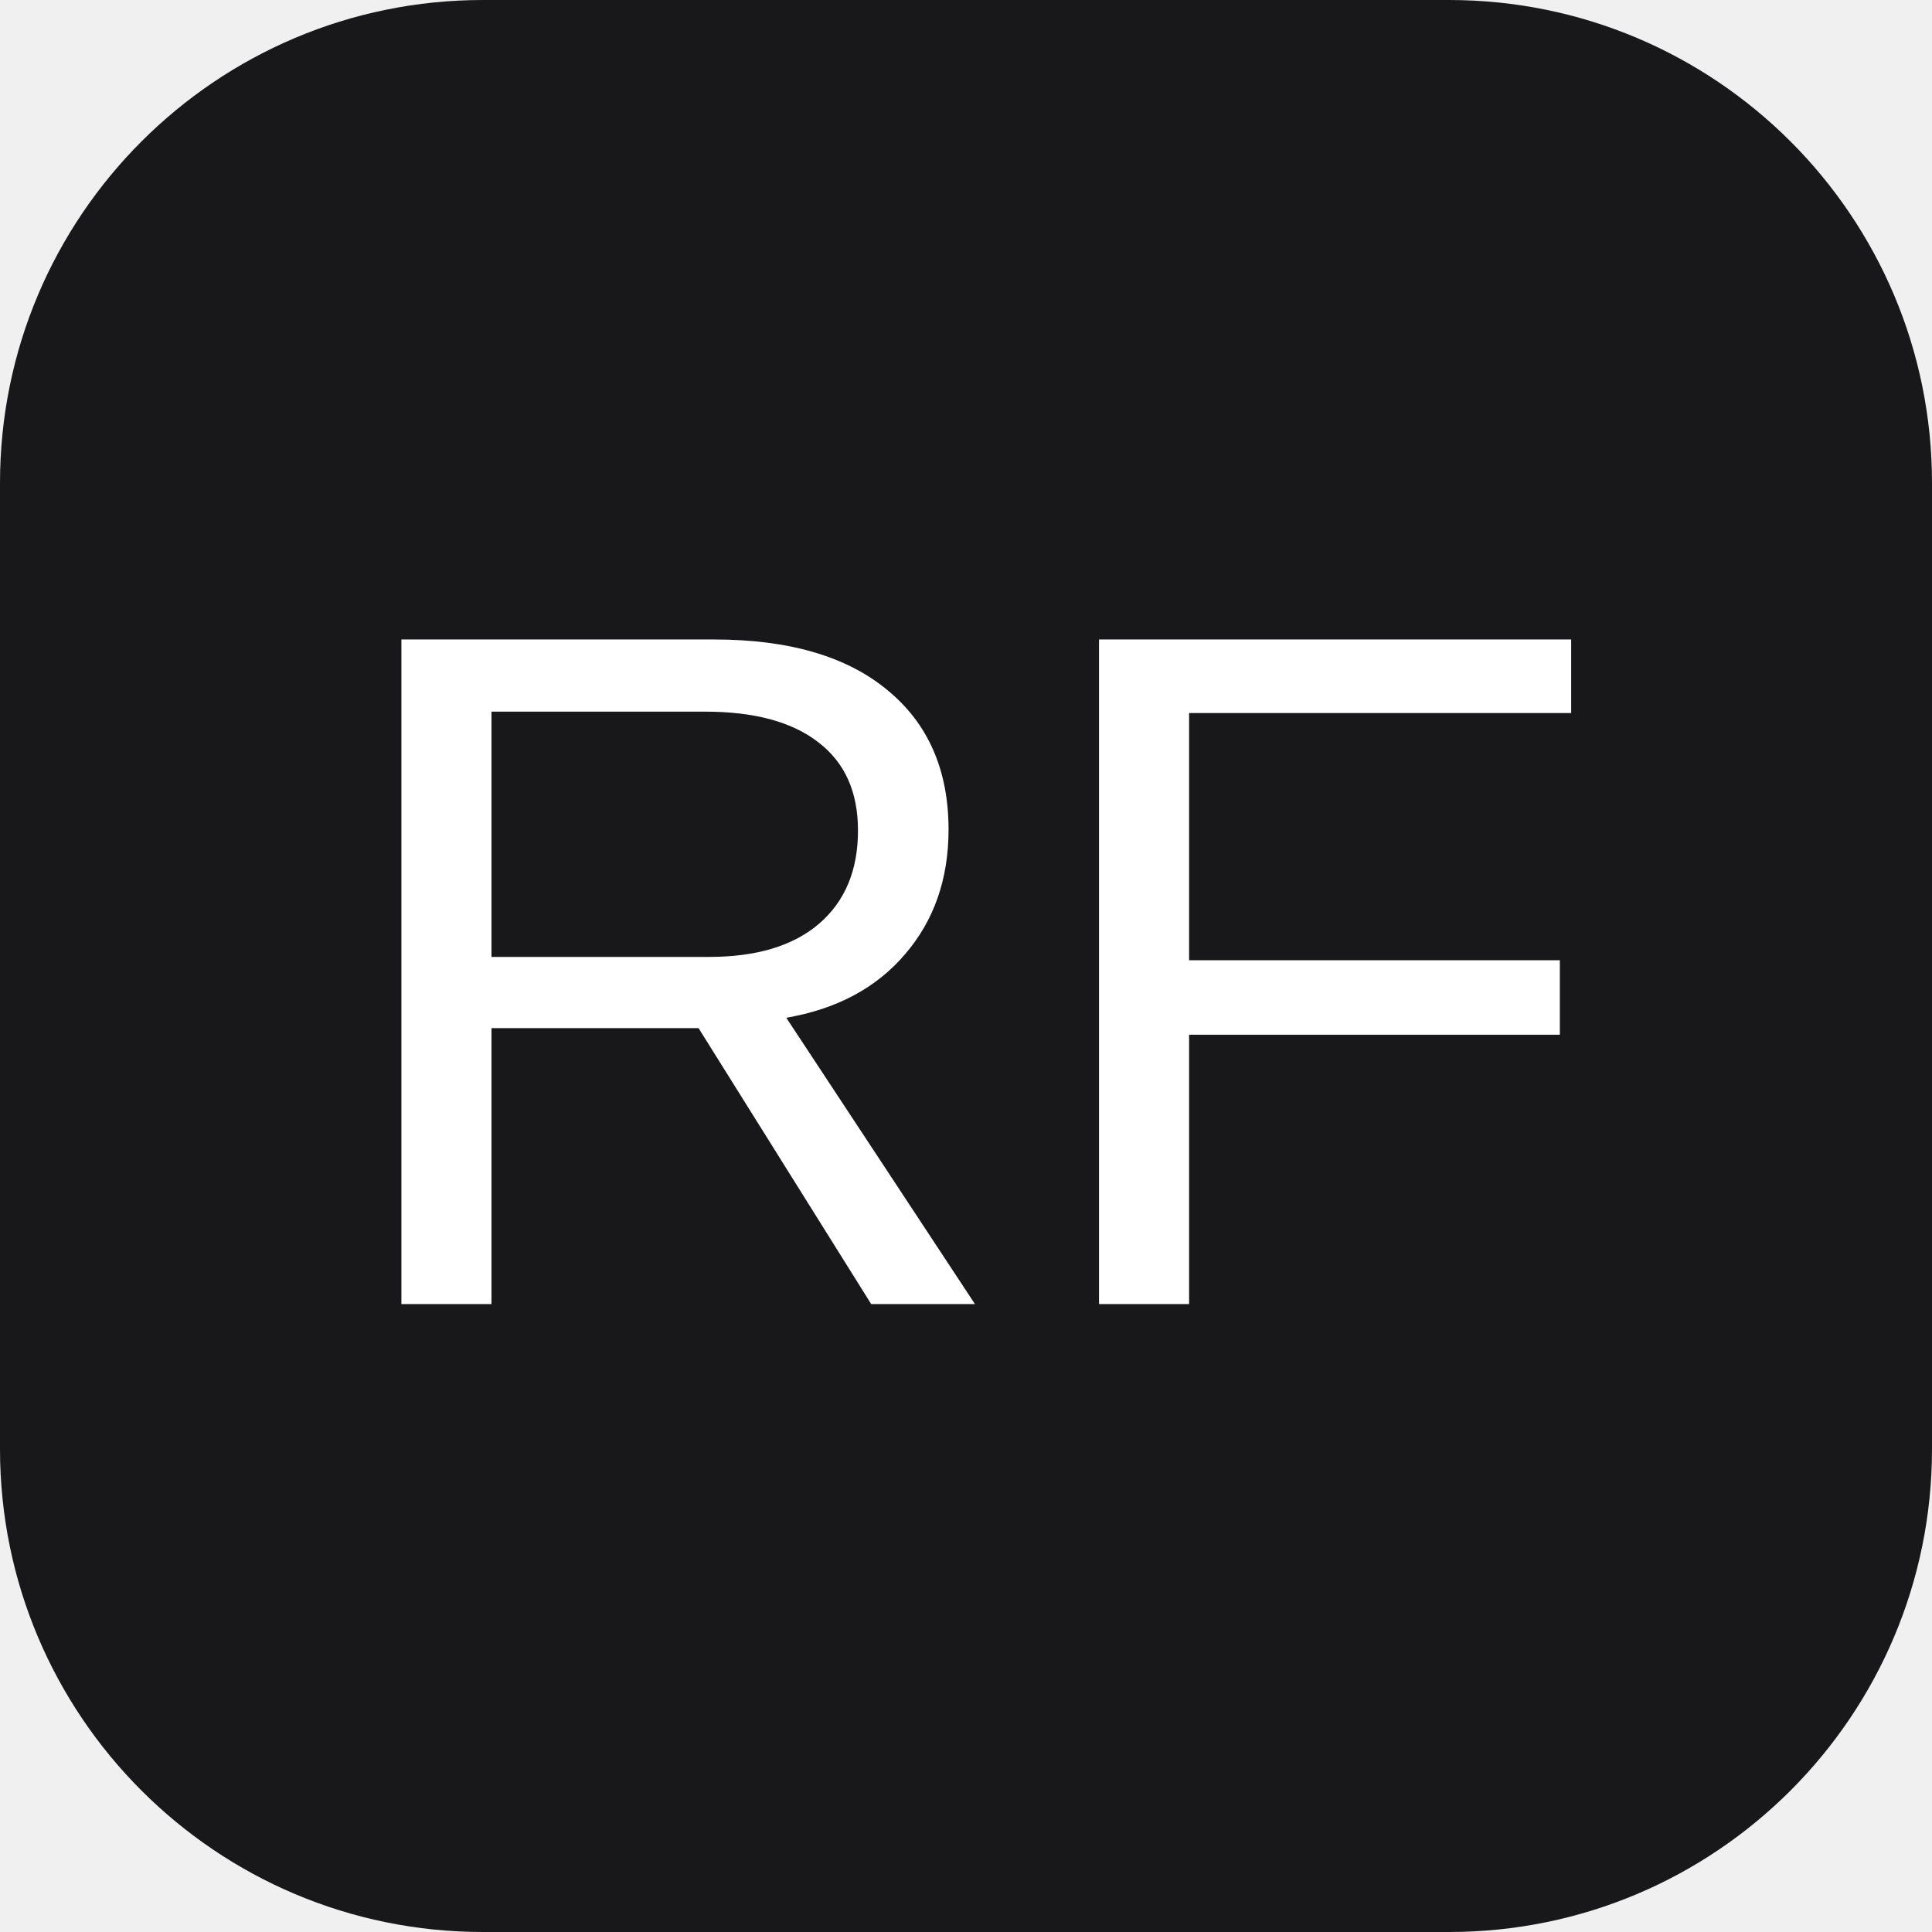
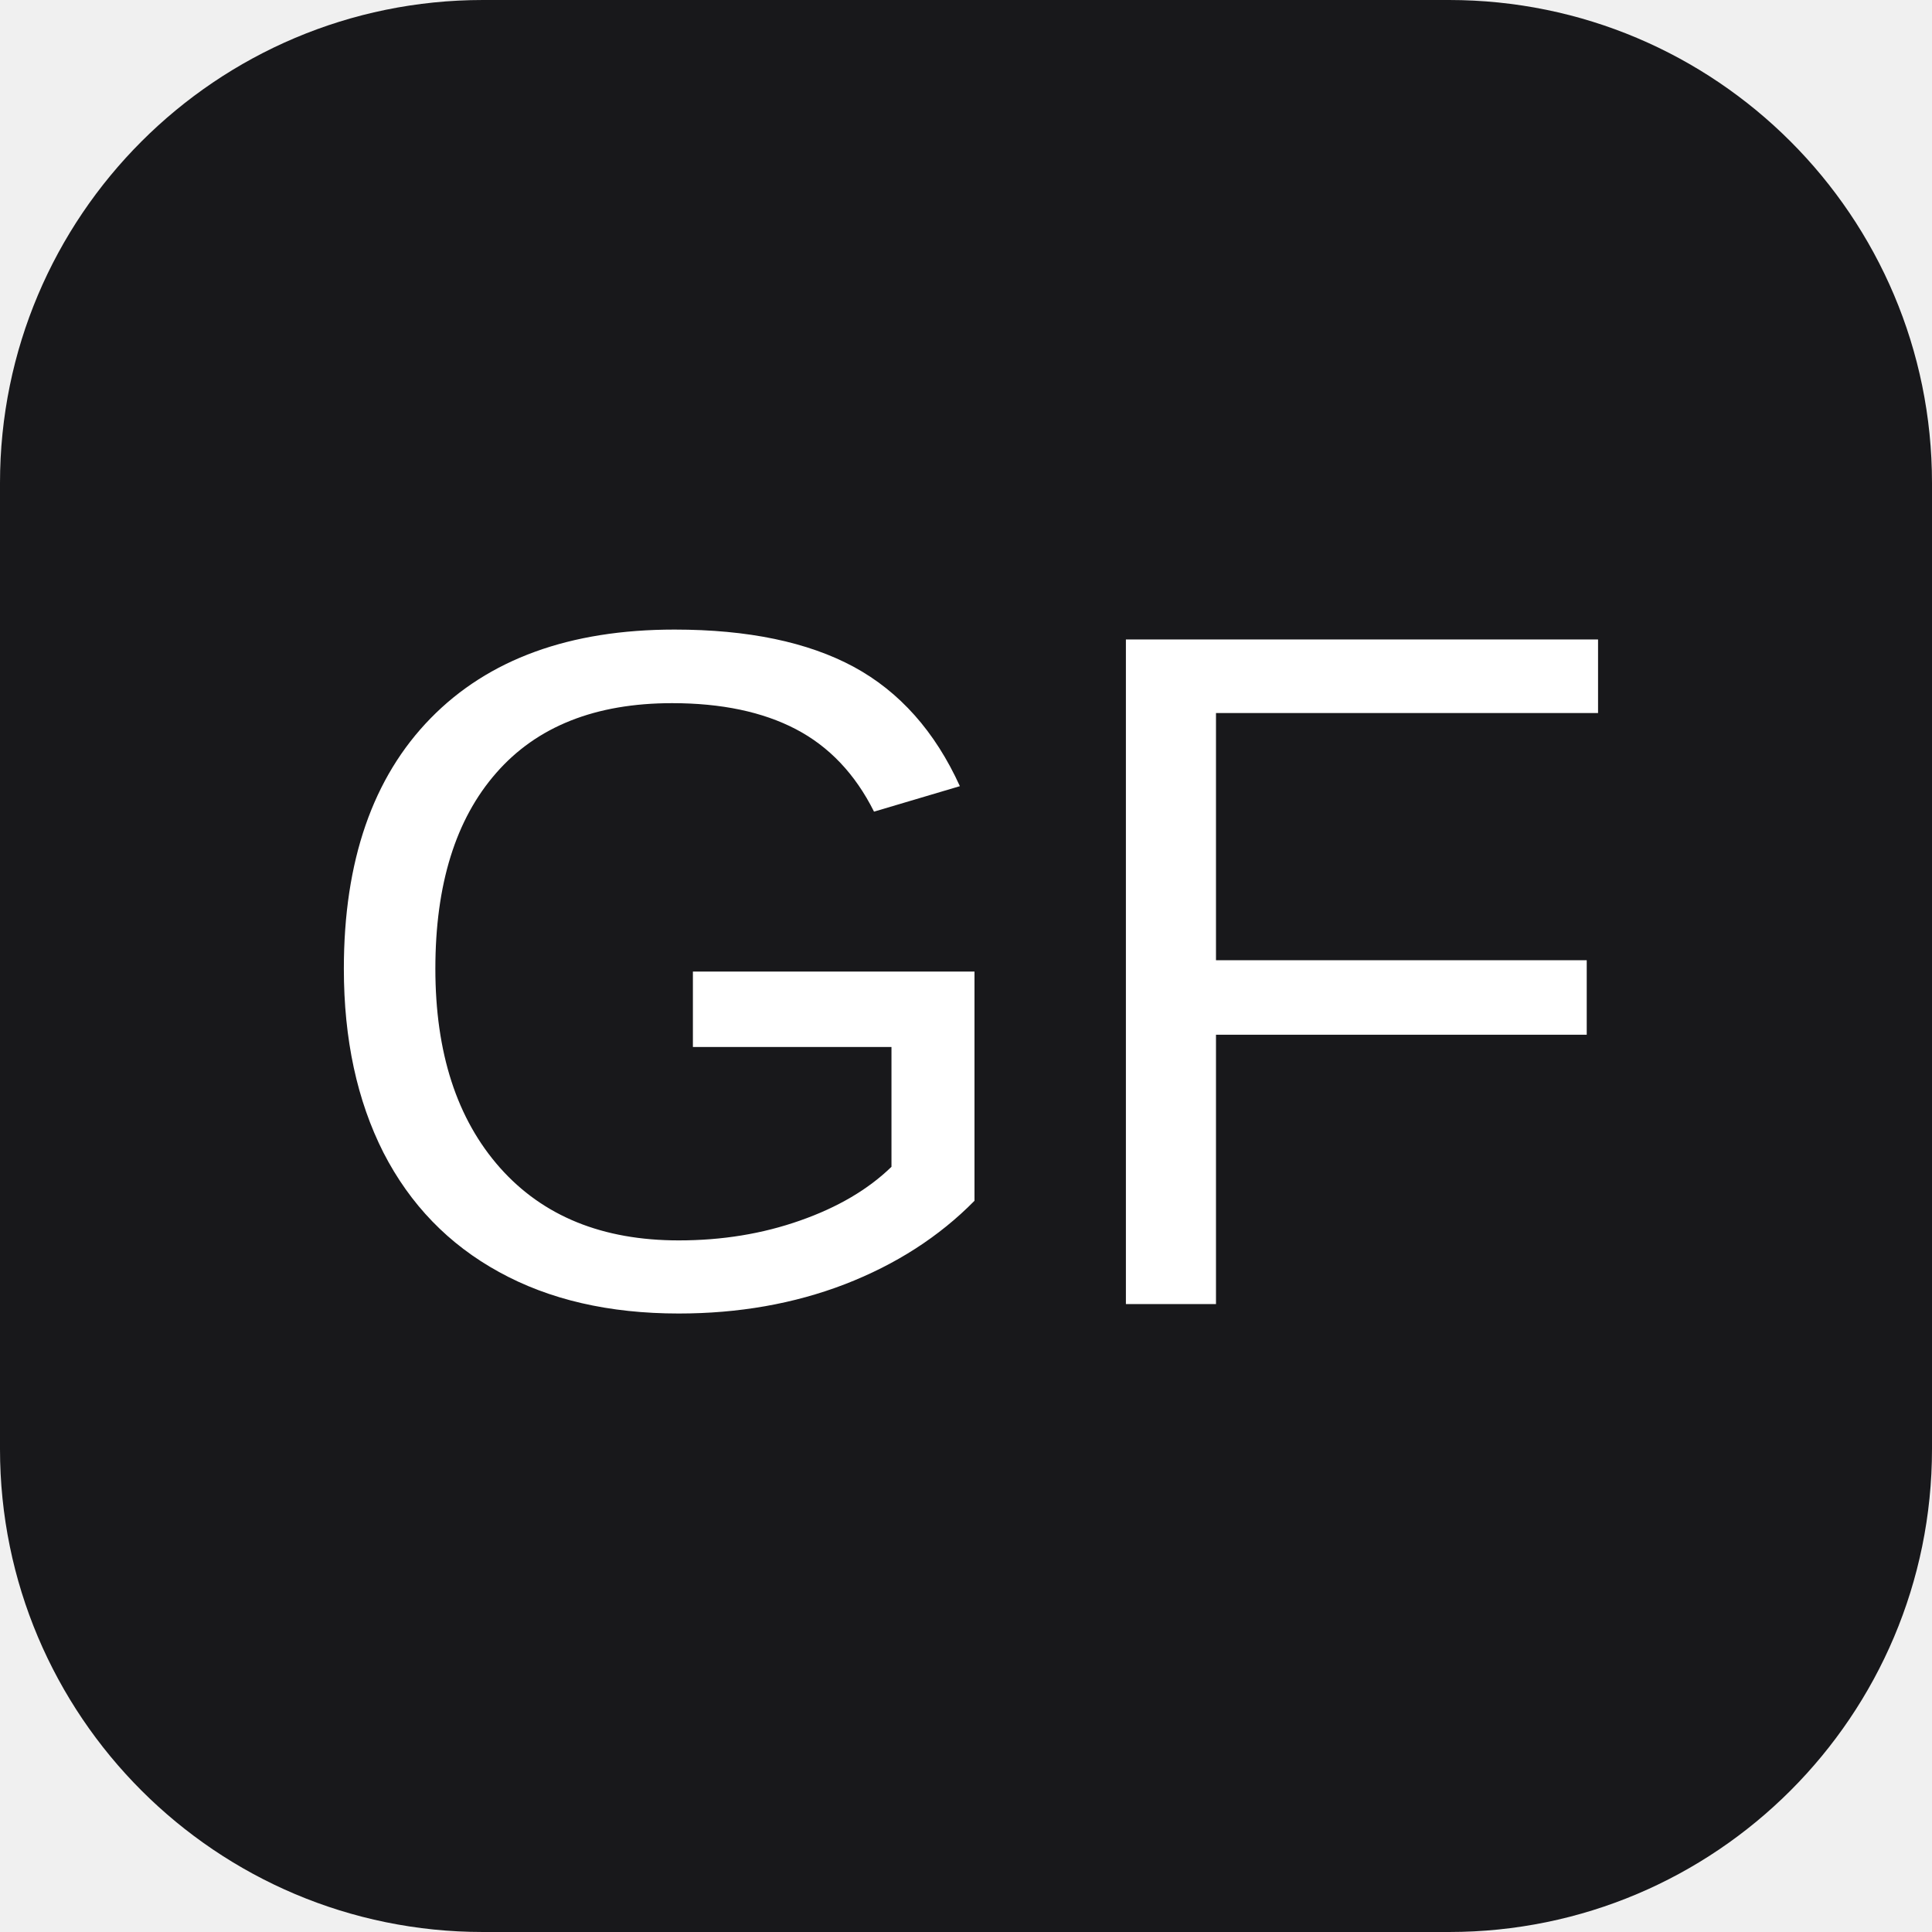
<svg xmlns="http://www.w3.org/2000/svg" viewBox="0 0 64 64">
  <rect width="64" height="64" rx="16" fill="#18181B" />
-   <text x="50%" y="50%" text-anchor="middle" dy=".35em" font-size="32" fill="#fff" font-family="Arial, Helvetica, sans-serif">RF</text>
+   <text x="50%" y="50%" text-anchor="middle" dy=".35em" font-size="32" fill="#fff" font-family="Arial, Helvetica, sans-serif">GF</text>
</svg>
